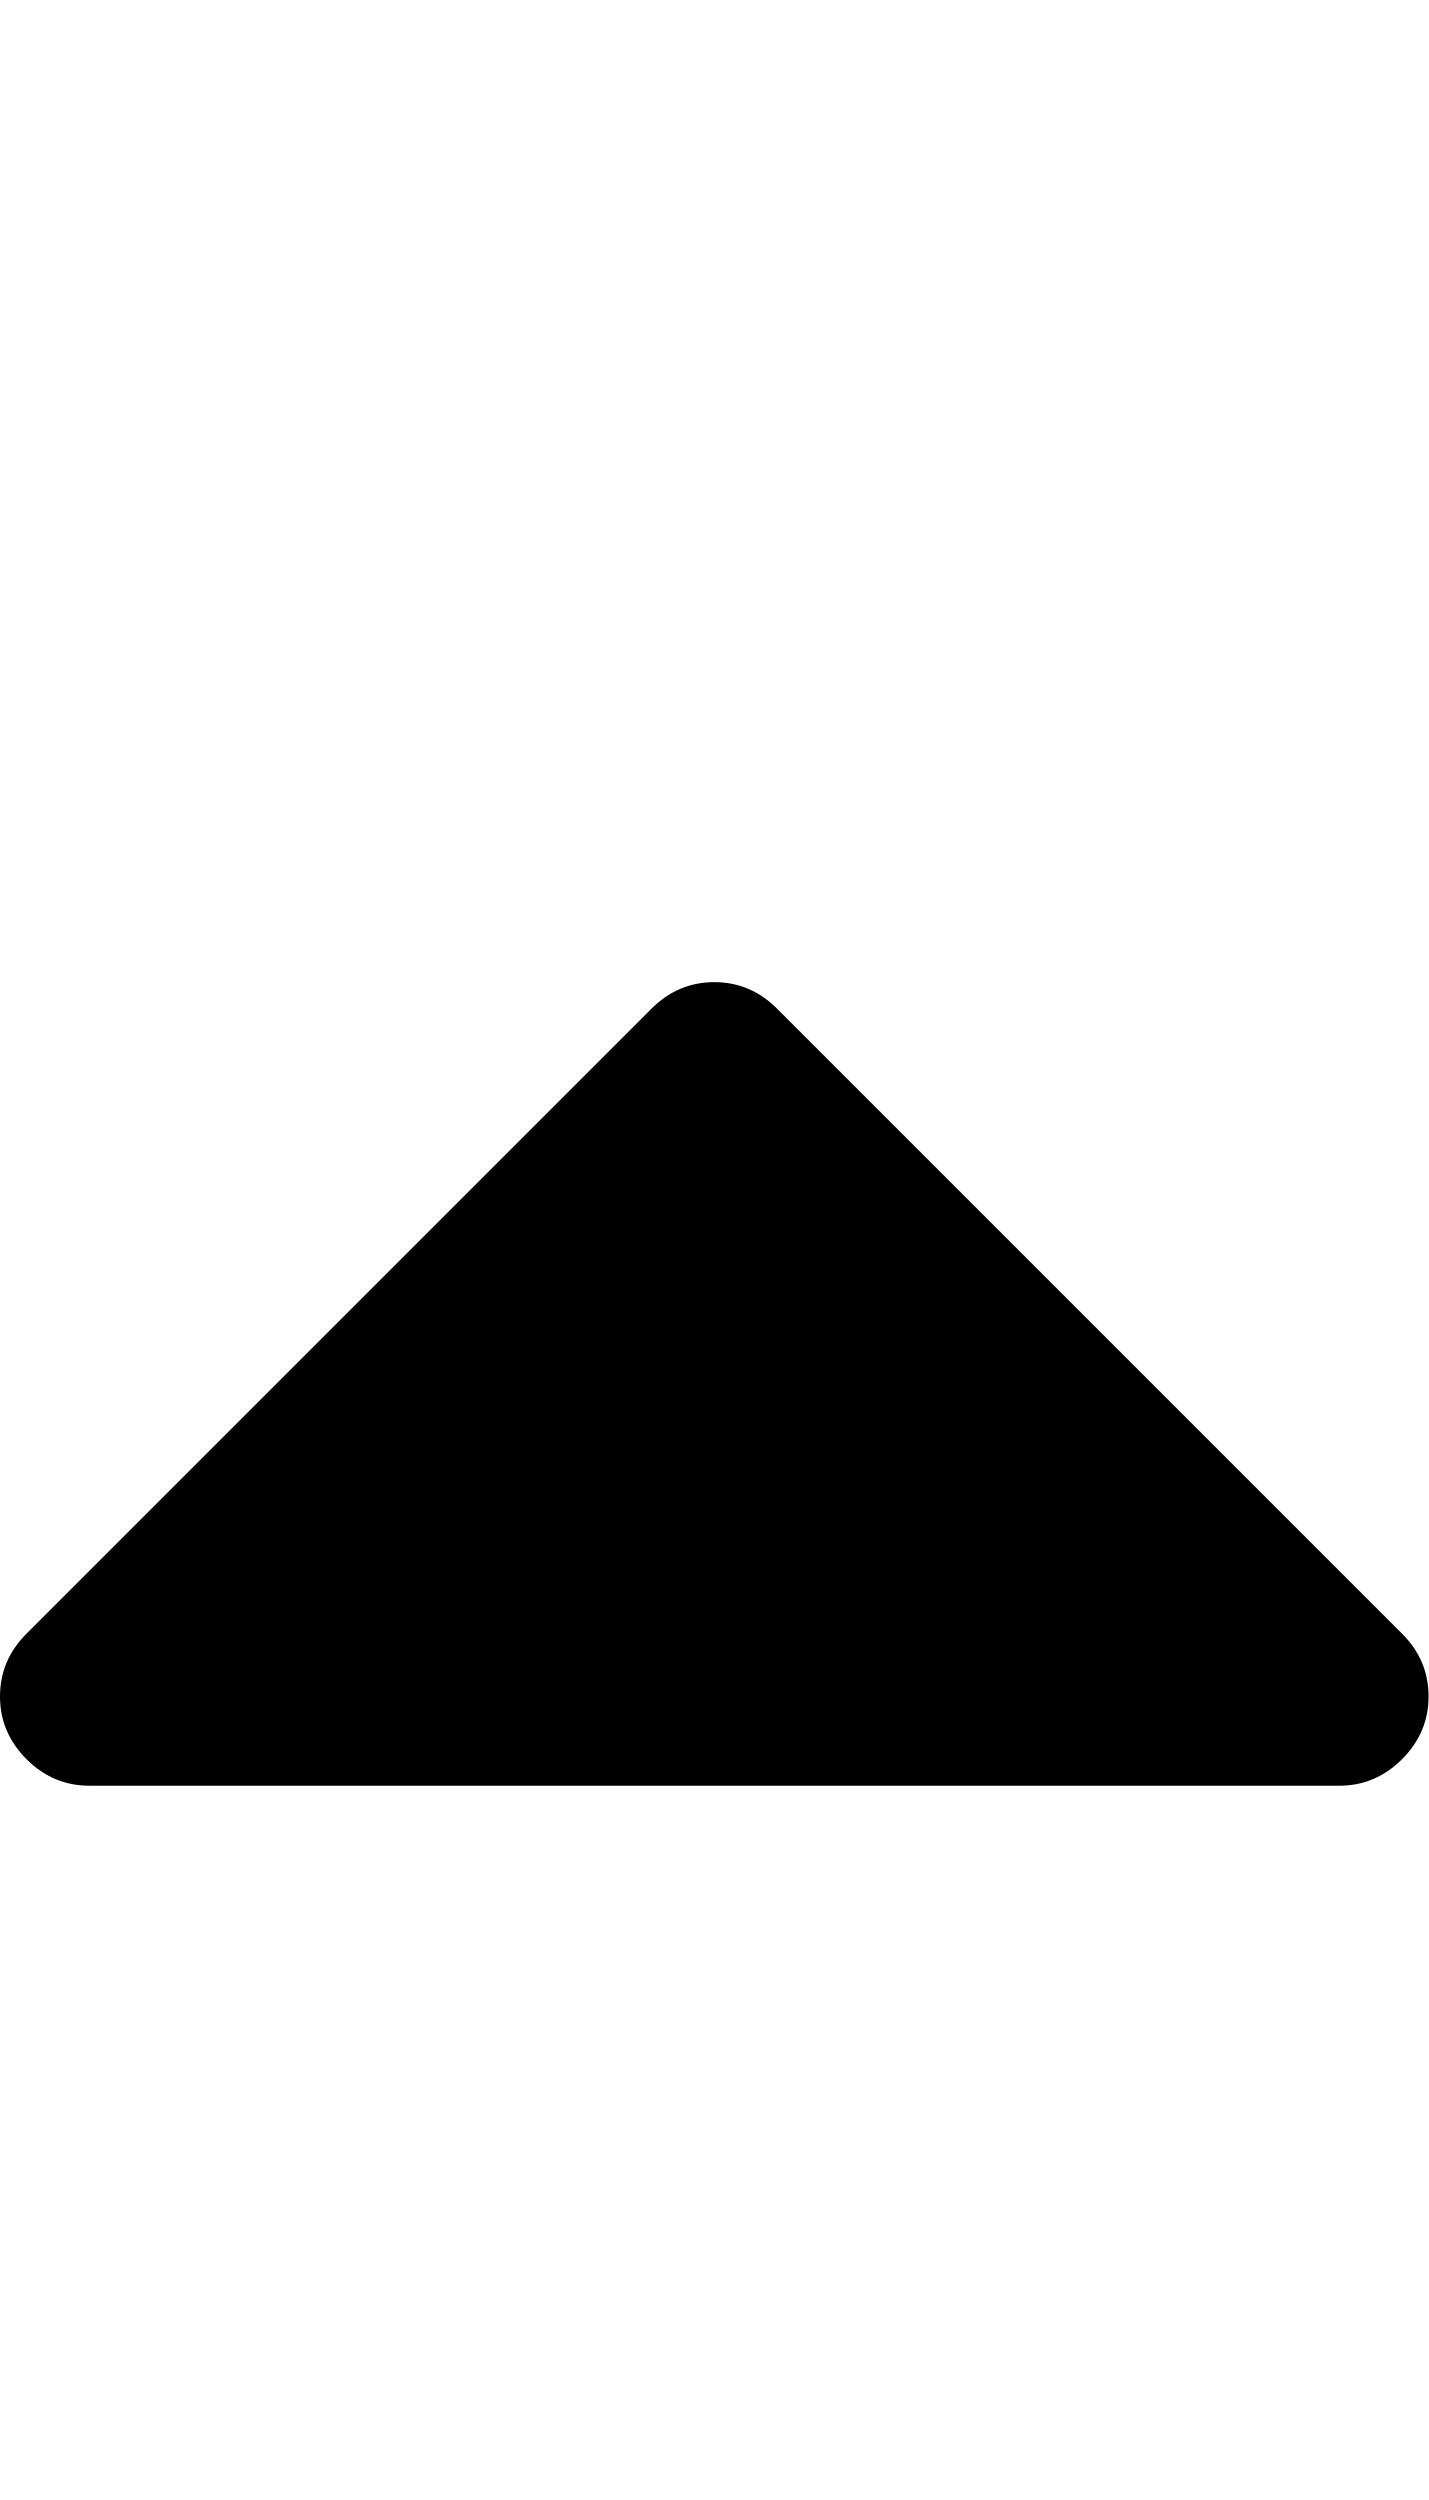
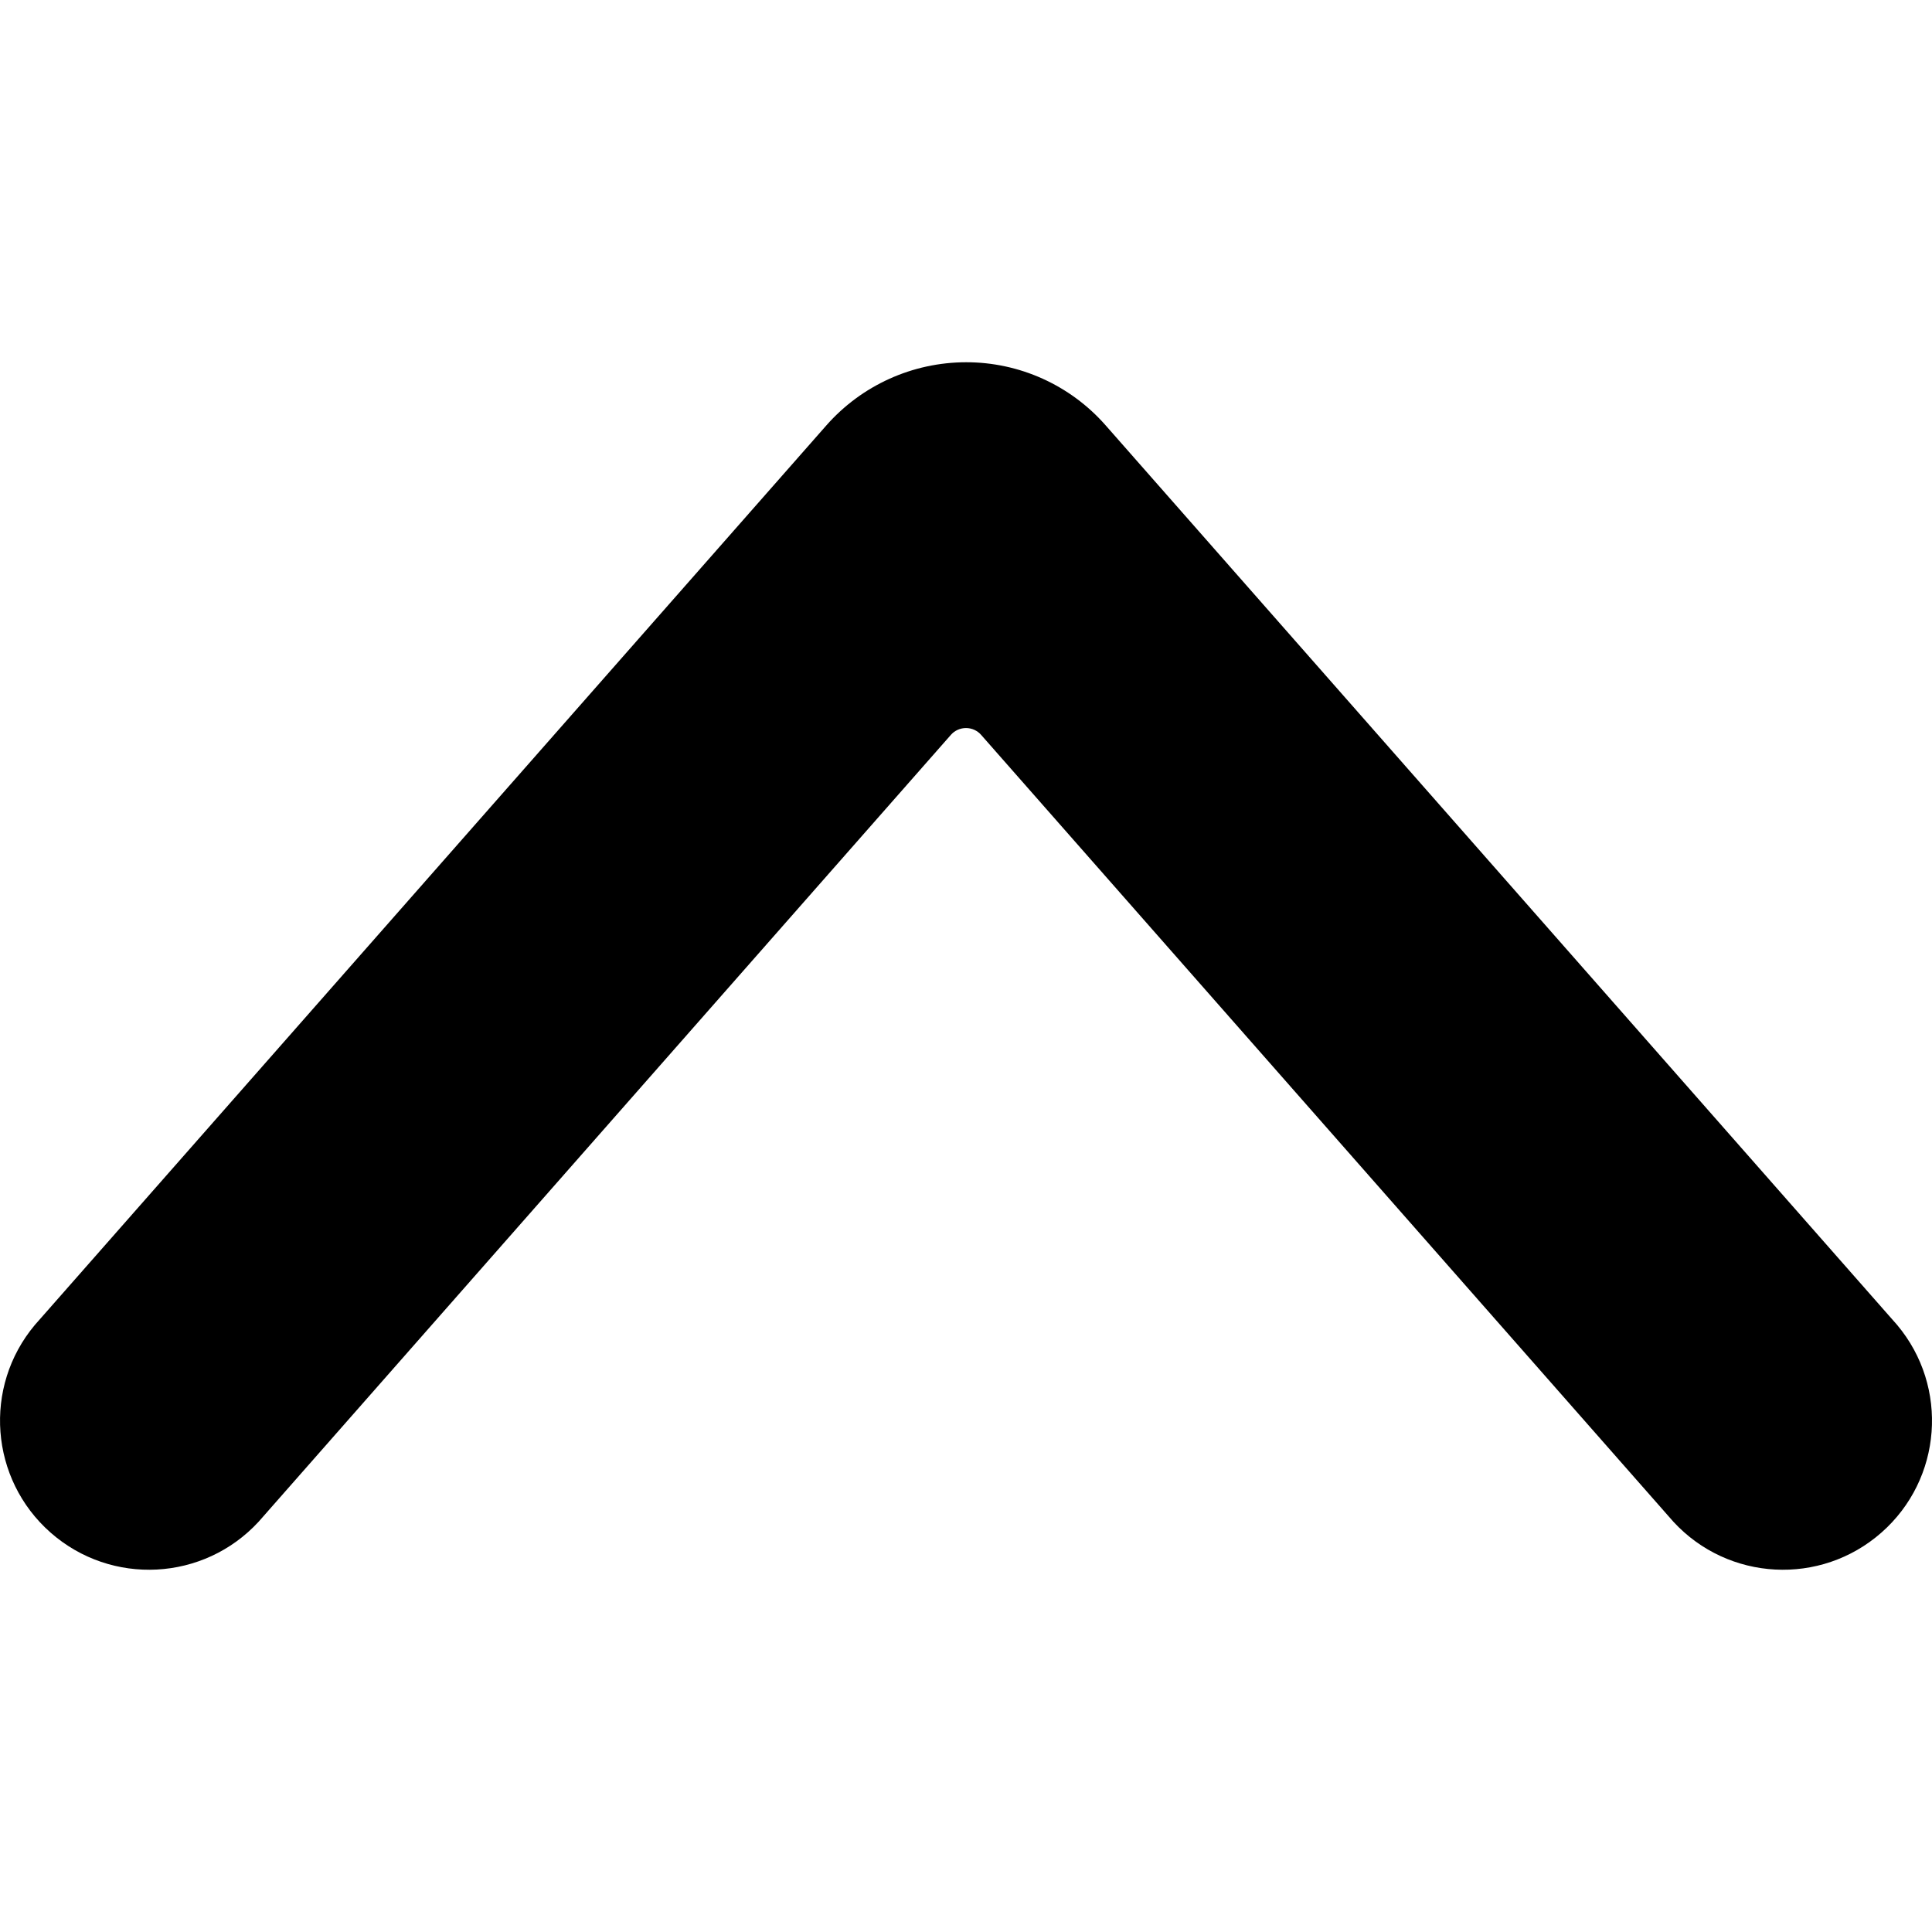
- <svg xmlns="http://www.w3.org/2000/svg" width="16" height="28" viewBox="0 0 16 28">
-   <path d="M16 19q0 .406-.297.703T15 20H1q-.406 0-.703-.297T0 19t.297-.703l7-7Q7.594 11 8 11t.703.297l7 7Q16 18.594 16 19z" />
+ <svg xmlns="http://www.w3.org/2000/svg" width="24" height="24" viewBox="0 0 24 24" fill="none">
+   <path d="M12 4.5C12.663 4.499 13.295 4.784 13.733 5.282L23.567 16.459C24.213 17.229 24.127 18.375 23.371 19.039C22.616 19.703 21.469 19.643 20.787 18.903L12.188 9.129C12.141 9.075 12.072 9.044 12 9.044C11.928 9.044 11.859 9.075 11.812 9.129L3.213 18.903C2.531 19.643 1.384 19.703 0.629 19.039C-0.126 18.375 -0.213 17.229 0.433 16.459L10.264 5.286C10.703 4.787 11.335 4.501 12 4.5Z" fill="black" />
</svg>
